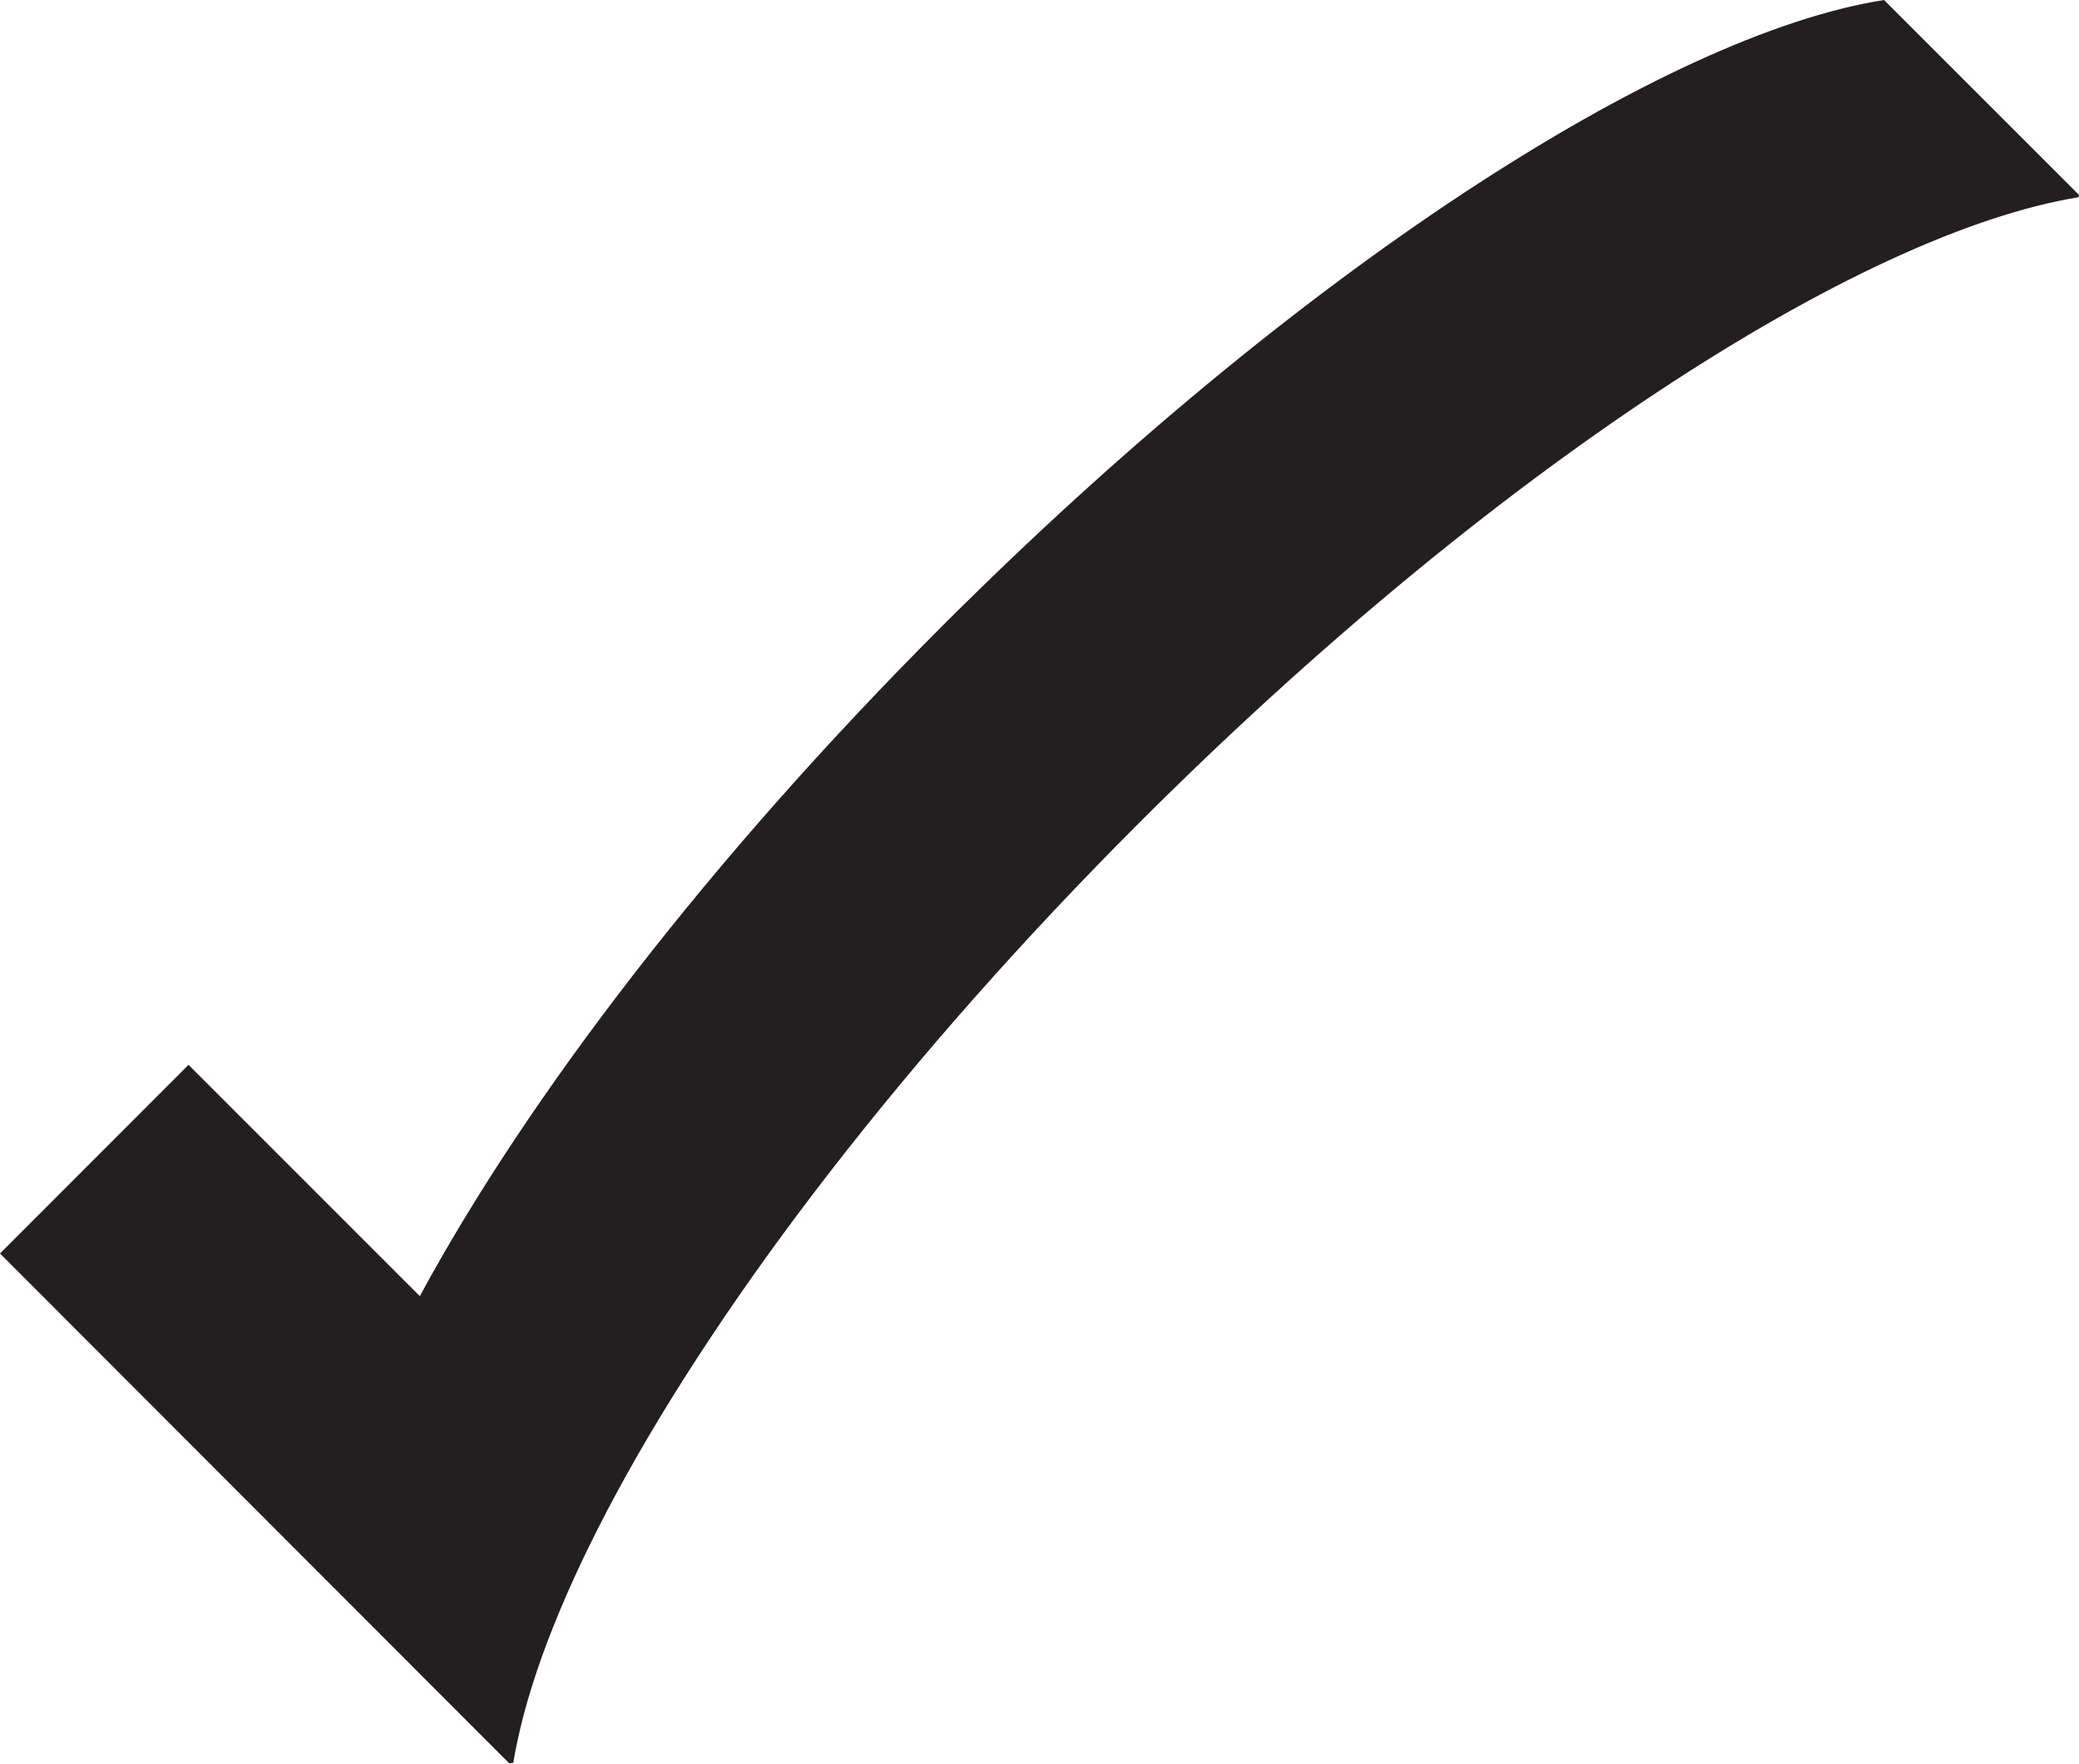
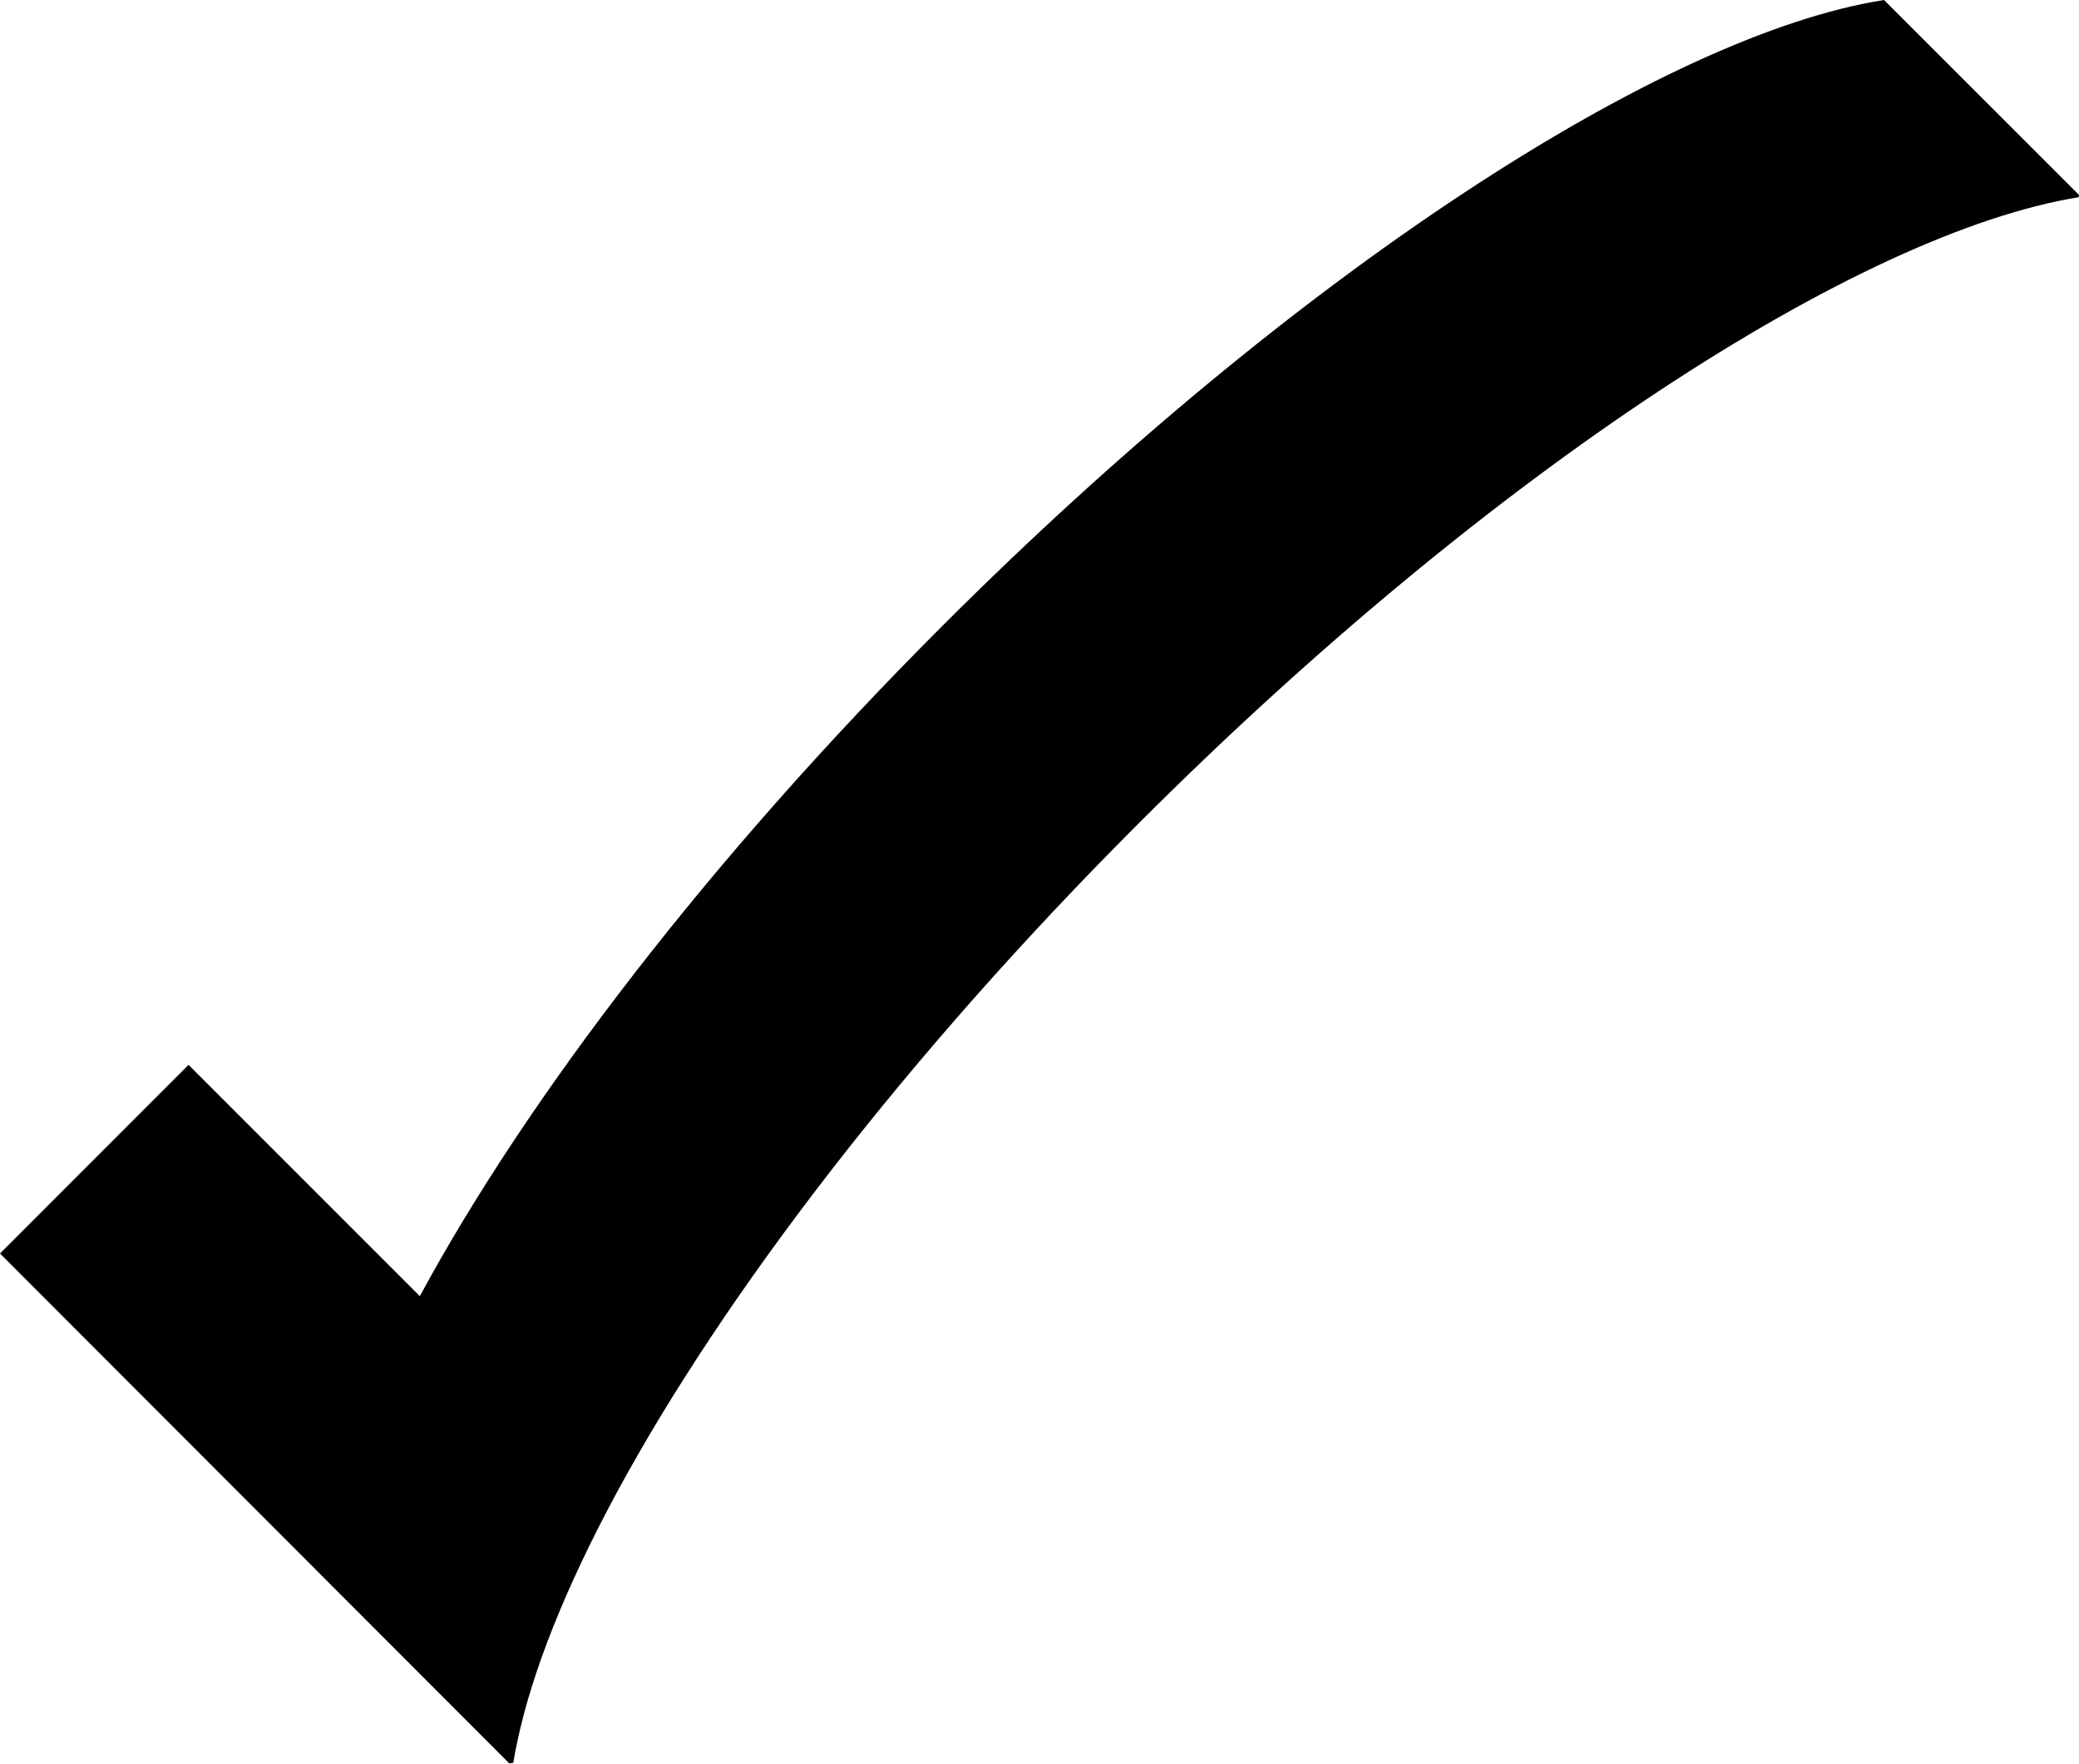
<svg xmlns="http://www.w3.org/2000/svg" id="Layer_1" data-name="Layer 1" viewBox="0 0 443.41 376.06">
  <defs>
    <style>
      .cls-1 {
-         fill: #231f20;
+         fill: inherit;
        stroke-width: 0px;
      }
    </style>
  </defs>
  <path class="cls-1" d="m443.41,41.57c-.03.15-.05.32-.08.49-46.96,7.63-125.22,58.29-200.4,133.45-49.57,49.57-88.49,100.5-111.43,142.88-10.8,20.01-18.06,38.11-21.22,53.28-.31,1.44-.58,2.85-.8,4.24-.29.05-.58.1-.86.15L0,267.32l40.21-40.23,49.33,49.33c22.93-42.4,61.83-93.32,111.4-142.89C276.39,58.08,354.93,7.34,401.83,0l41.58,41.57Z" />
</svg>
